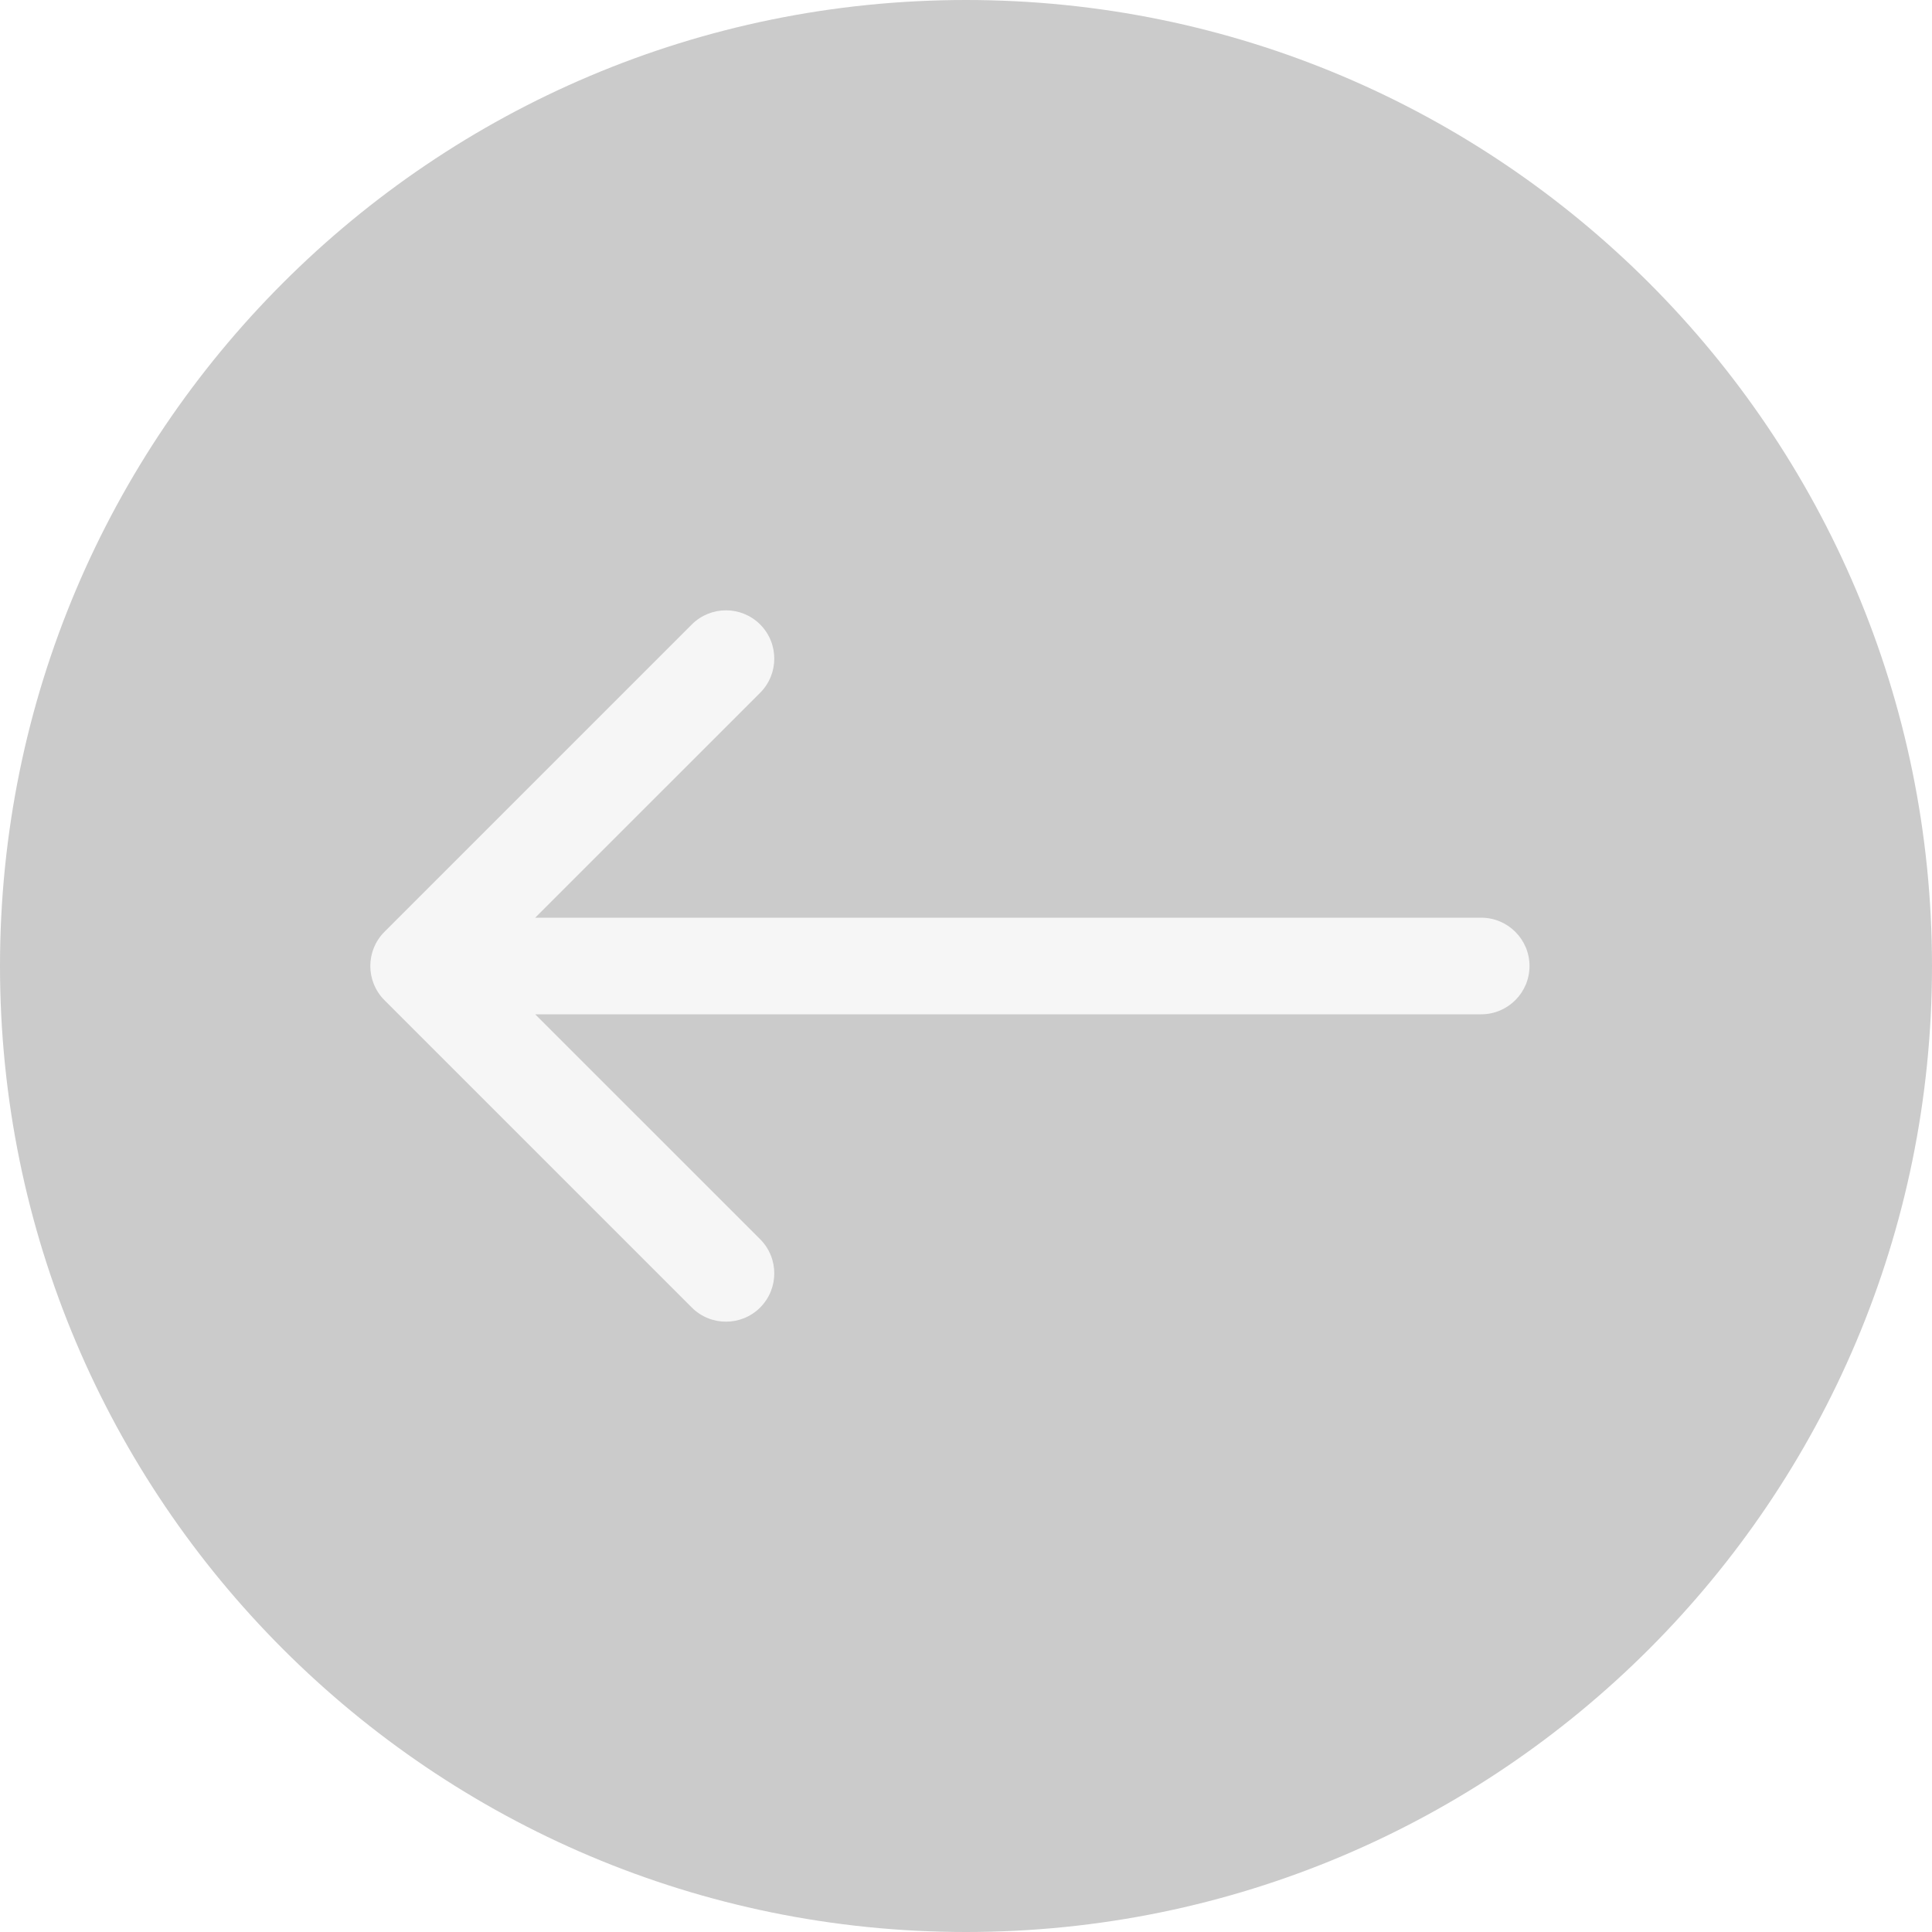
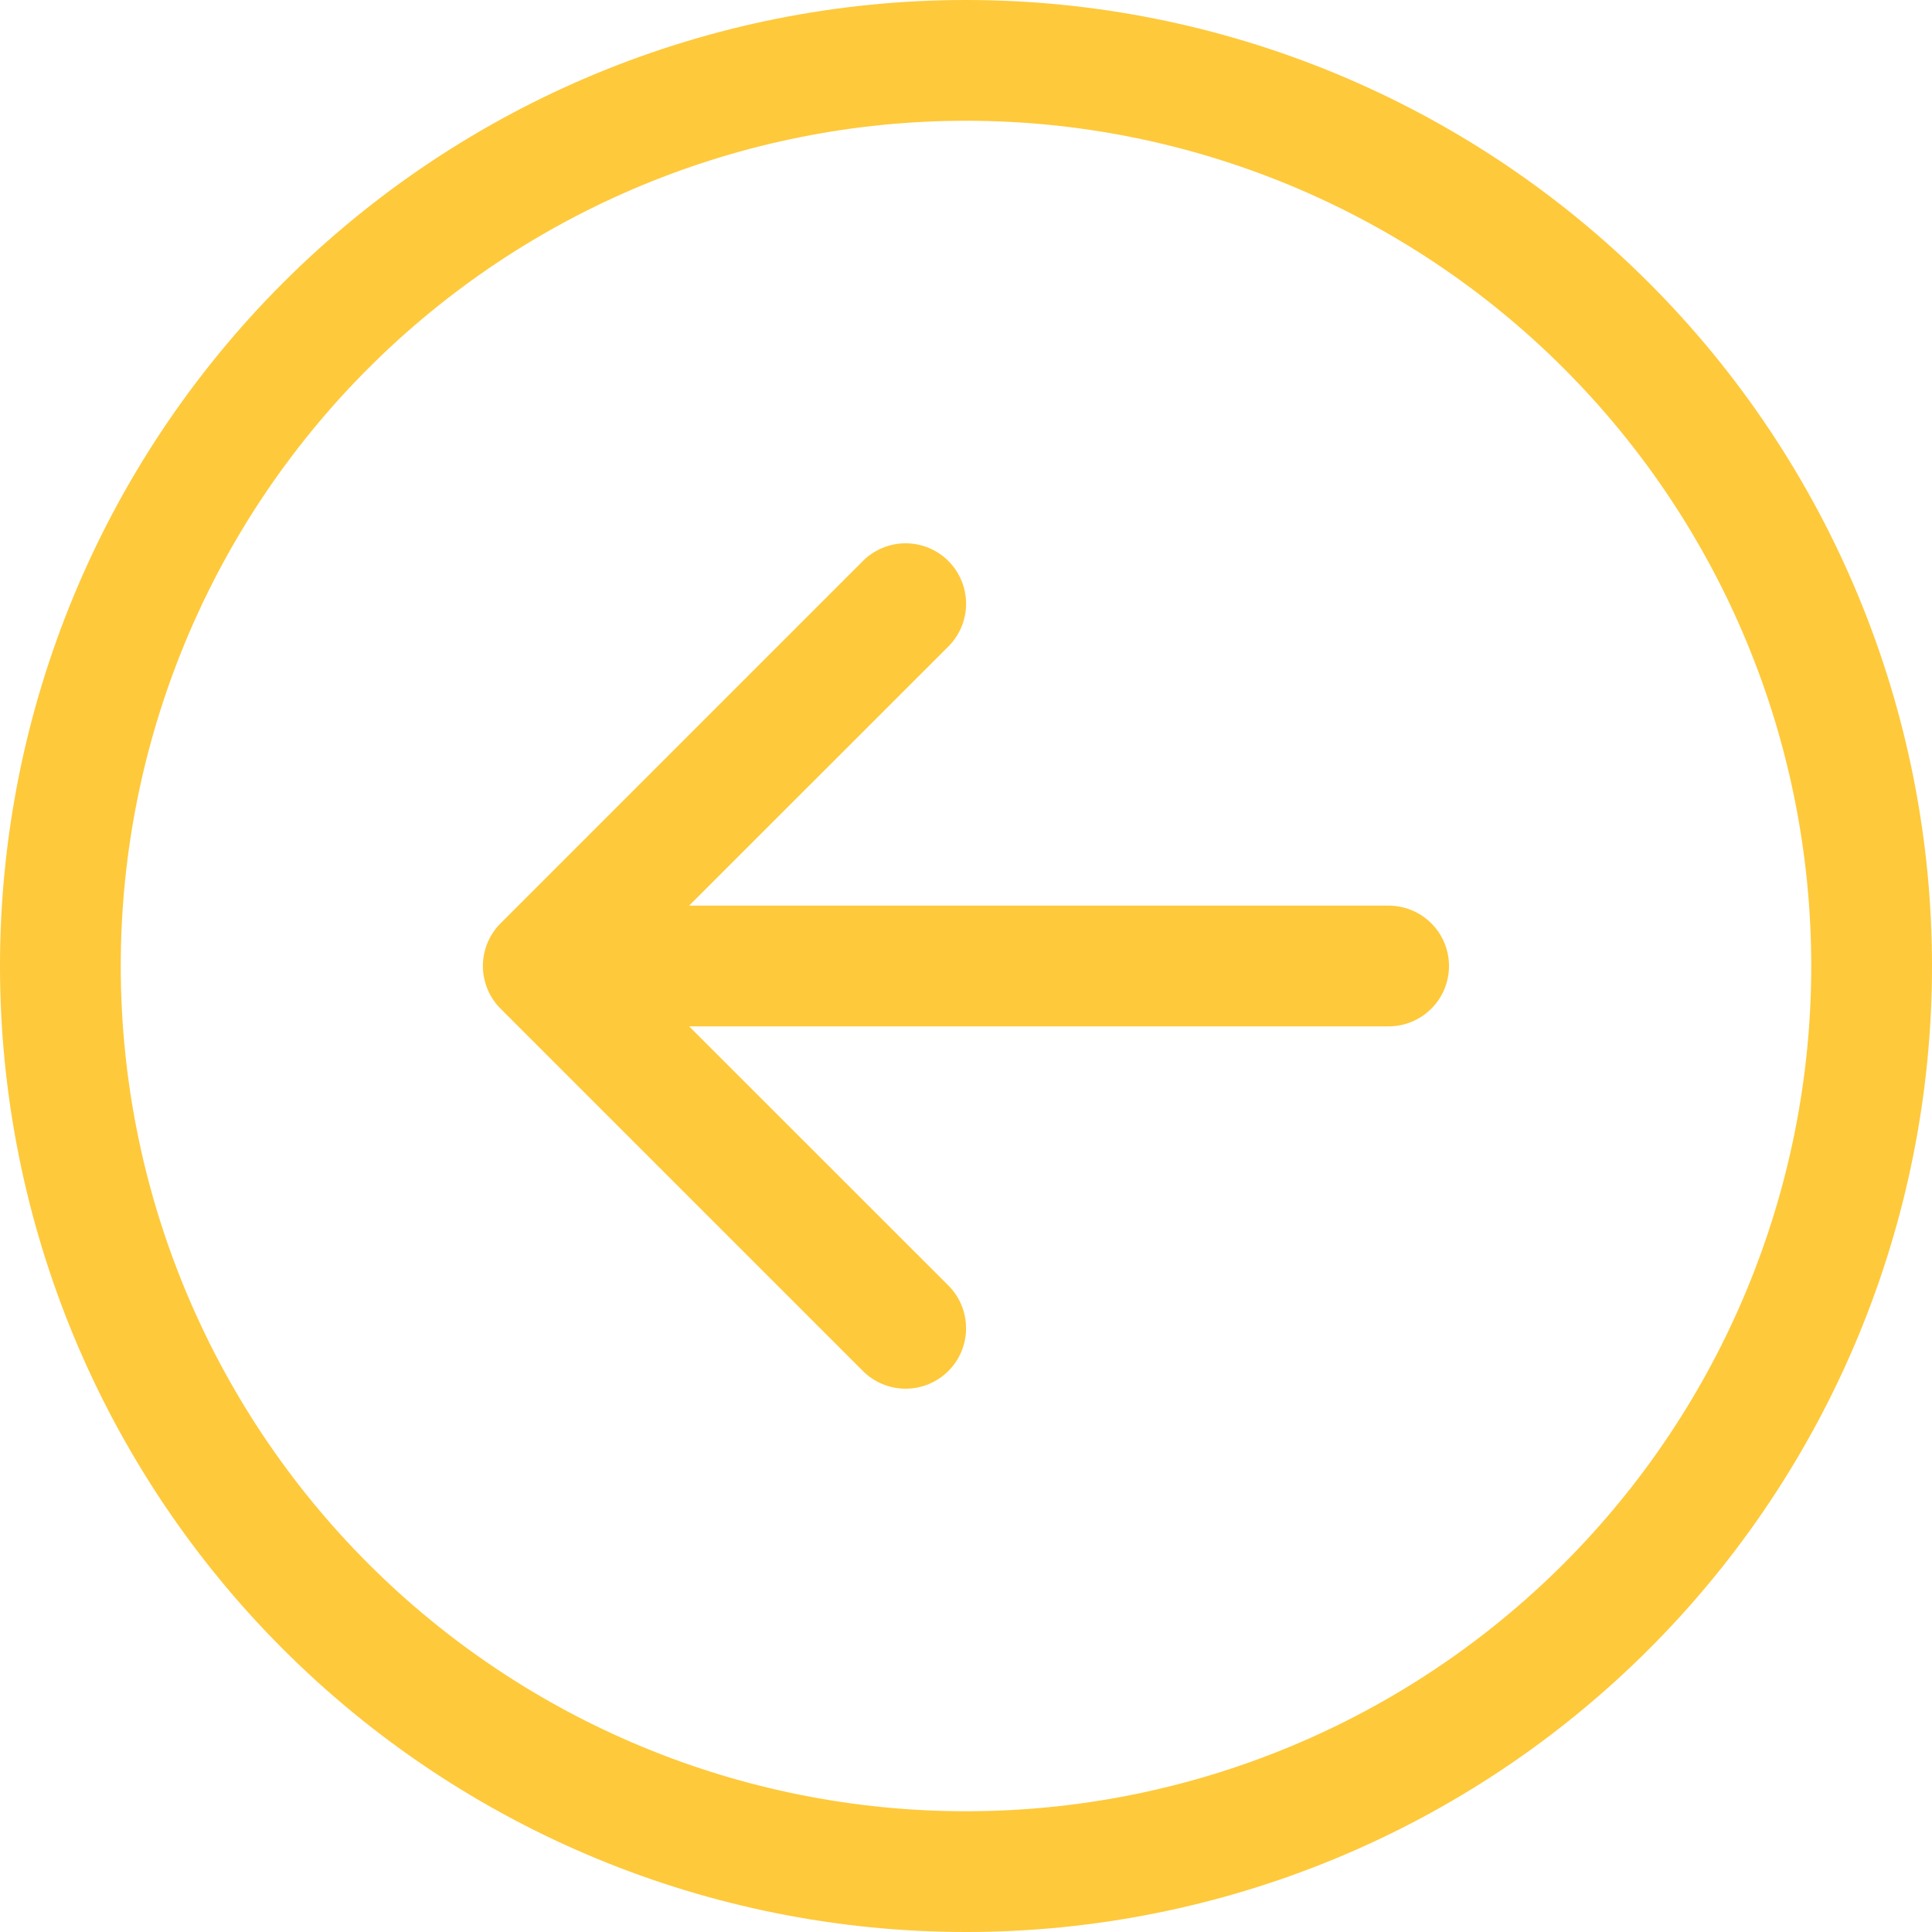
- <svg xmlns="http://www.w3.org/2000/svg" width="60" height="60" viewBox="0 0 60 60" fill="none">
-   <rect width="60" height="60" rx="30" fill="#CBCBCB" />
-   <path d="M46 28.5C46.828 28.5 47.5 29.172 47.5 30C47.5 30.828 46.828 31.5 46 31.5V28.5ZM11.939 31.061C11.354 30.475 11.354 29.525 11.939 28.939L21.485 19.393C22.071 18.808 23.021 18.808 23.607 19.393C24.192 19.979 24.192 20.929 23.607 21.515L15.121 30L23.607 38.485C24.192 39.071 24.192 40.021 23.607 40.607C23.021 41.192 22.071 41.192 21.485 40.607L11.939 31.061ZM46 31.5H13V28.5H46V31.5Z" fill="#F6F6F6" />
+ <svg xmlns="http://www.w3.org/2000/svg" width="66" height="66" viewBox="0 0 66 66" fill="none">
+   <path fill-rule="evenodd" clip-rule="evenodd" d="M33 61.875C25.342 61.875 17.997 58.833 12.582 53.418C7.167 48.003 4.125 40.658 4.125 33C4.125 25.342 7.167 17.997 12.582 12.582C17.997 7.167 25.342 4.125 33 4.125C40.658 4.125 48.003 7.167 53.418 12.582C58.833 17.997 61.875 25.342 61.875 33C61.875 40.658 58.833 48.003 53.418 53.418C48.003 58.833 40.658 61.875 33 61.875V61.875ZM33 -1.44248e-06C24.248 -1.82504e-06 15.854 3.477 9.665 9.665C3.477 15.854 1.82504e-06 24.248 1.44248e-06 33C1.05991e-06 41.752 3.477 50.146 9.665 56.334C15.854 62.523 24.248 66 33 66C41.752 66 50.146 62.523 56.334 56.334C62.523 50.146 66 41.752 66 33C66 24.248 62.523 15.854 56.334 9.665C50.146 3.477 41.752 -1.05991e-06 33 -1.44248e-06V-1.44248e-06ZM47.438 30.938C47.984 30.938 48.509 31.155 48.896 31.542C49.283 31.928 49.5 32.453 49.5 33C49.5 33.547 49.283 34.072 48.896 34.458C48.509 34.845 47.984 35.062 47.438 35.062L23.541 35.062L32.398 43.915C32.785 44.302 33.003 44.827 33.003 45.375C33.003 45.923 32.785 46.448 32.398 46.835C32.011 47.222 31.485 47.44 30.938 47.44C30.39 47.44 29.864 47.222 29.477 46.835L17.102 34.46C16.91 34.269 16.758 34.041 16.654 33.791C16.55 33.54 16.496 33.271 16.496 33C16.496 32.729 16.55 32.46 16.654 32.209C16.758 31.959 16.91 31.731 17.102 31.54L29.477 19.165C29.864 18.777 30.39 18.56 30.938 18.56C31.485 18.56 32.011 18.777 32.398 19.165C32.785 19.552 33.003 20.077 33.003 20.625C33.003 21.173 32.785 21.698 32.398 22.085L23.541 30.938L47.438 30.938Z" fill="#FEC93B" />
</svg>
